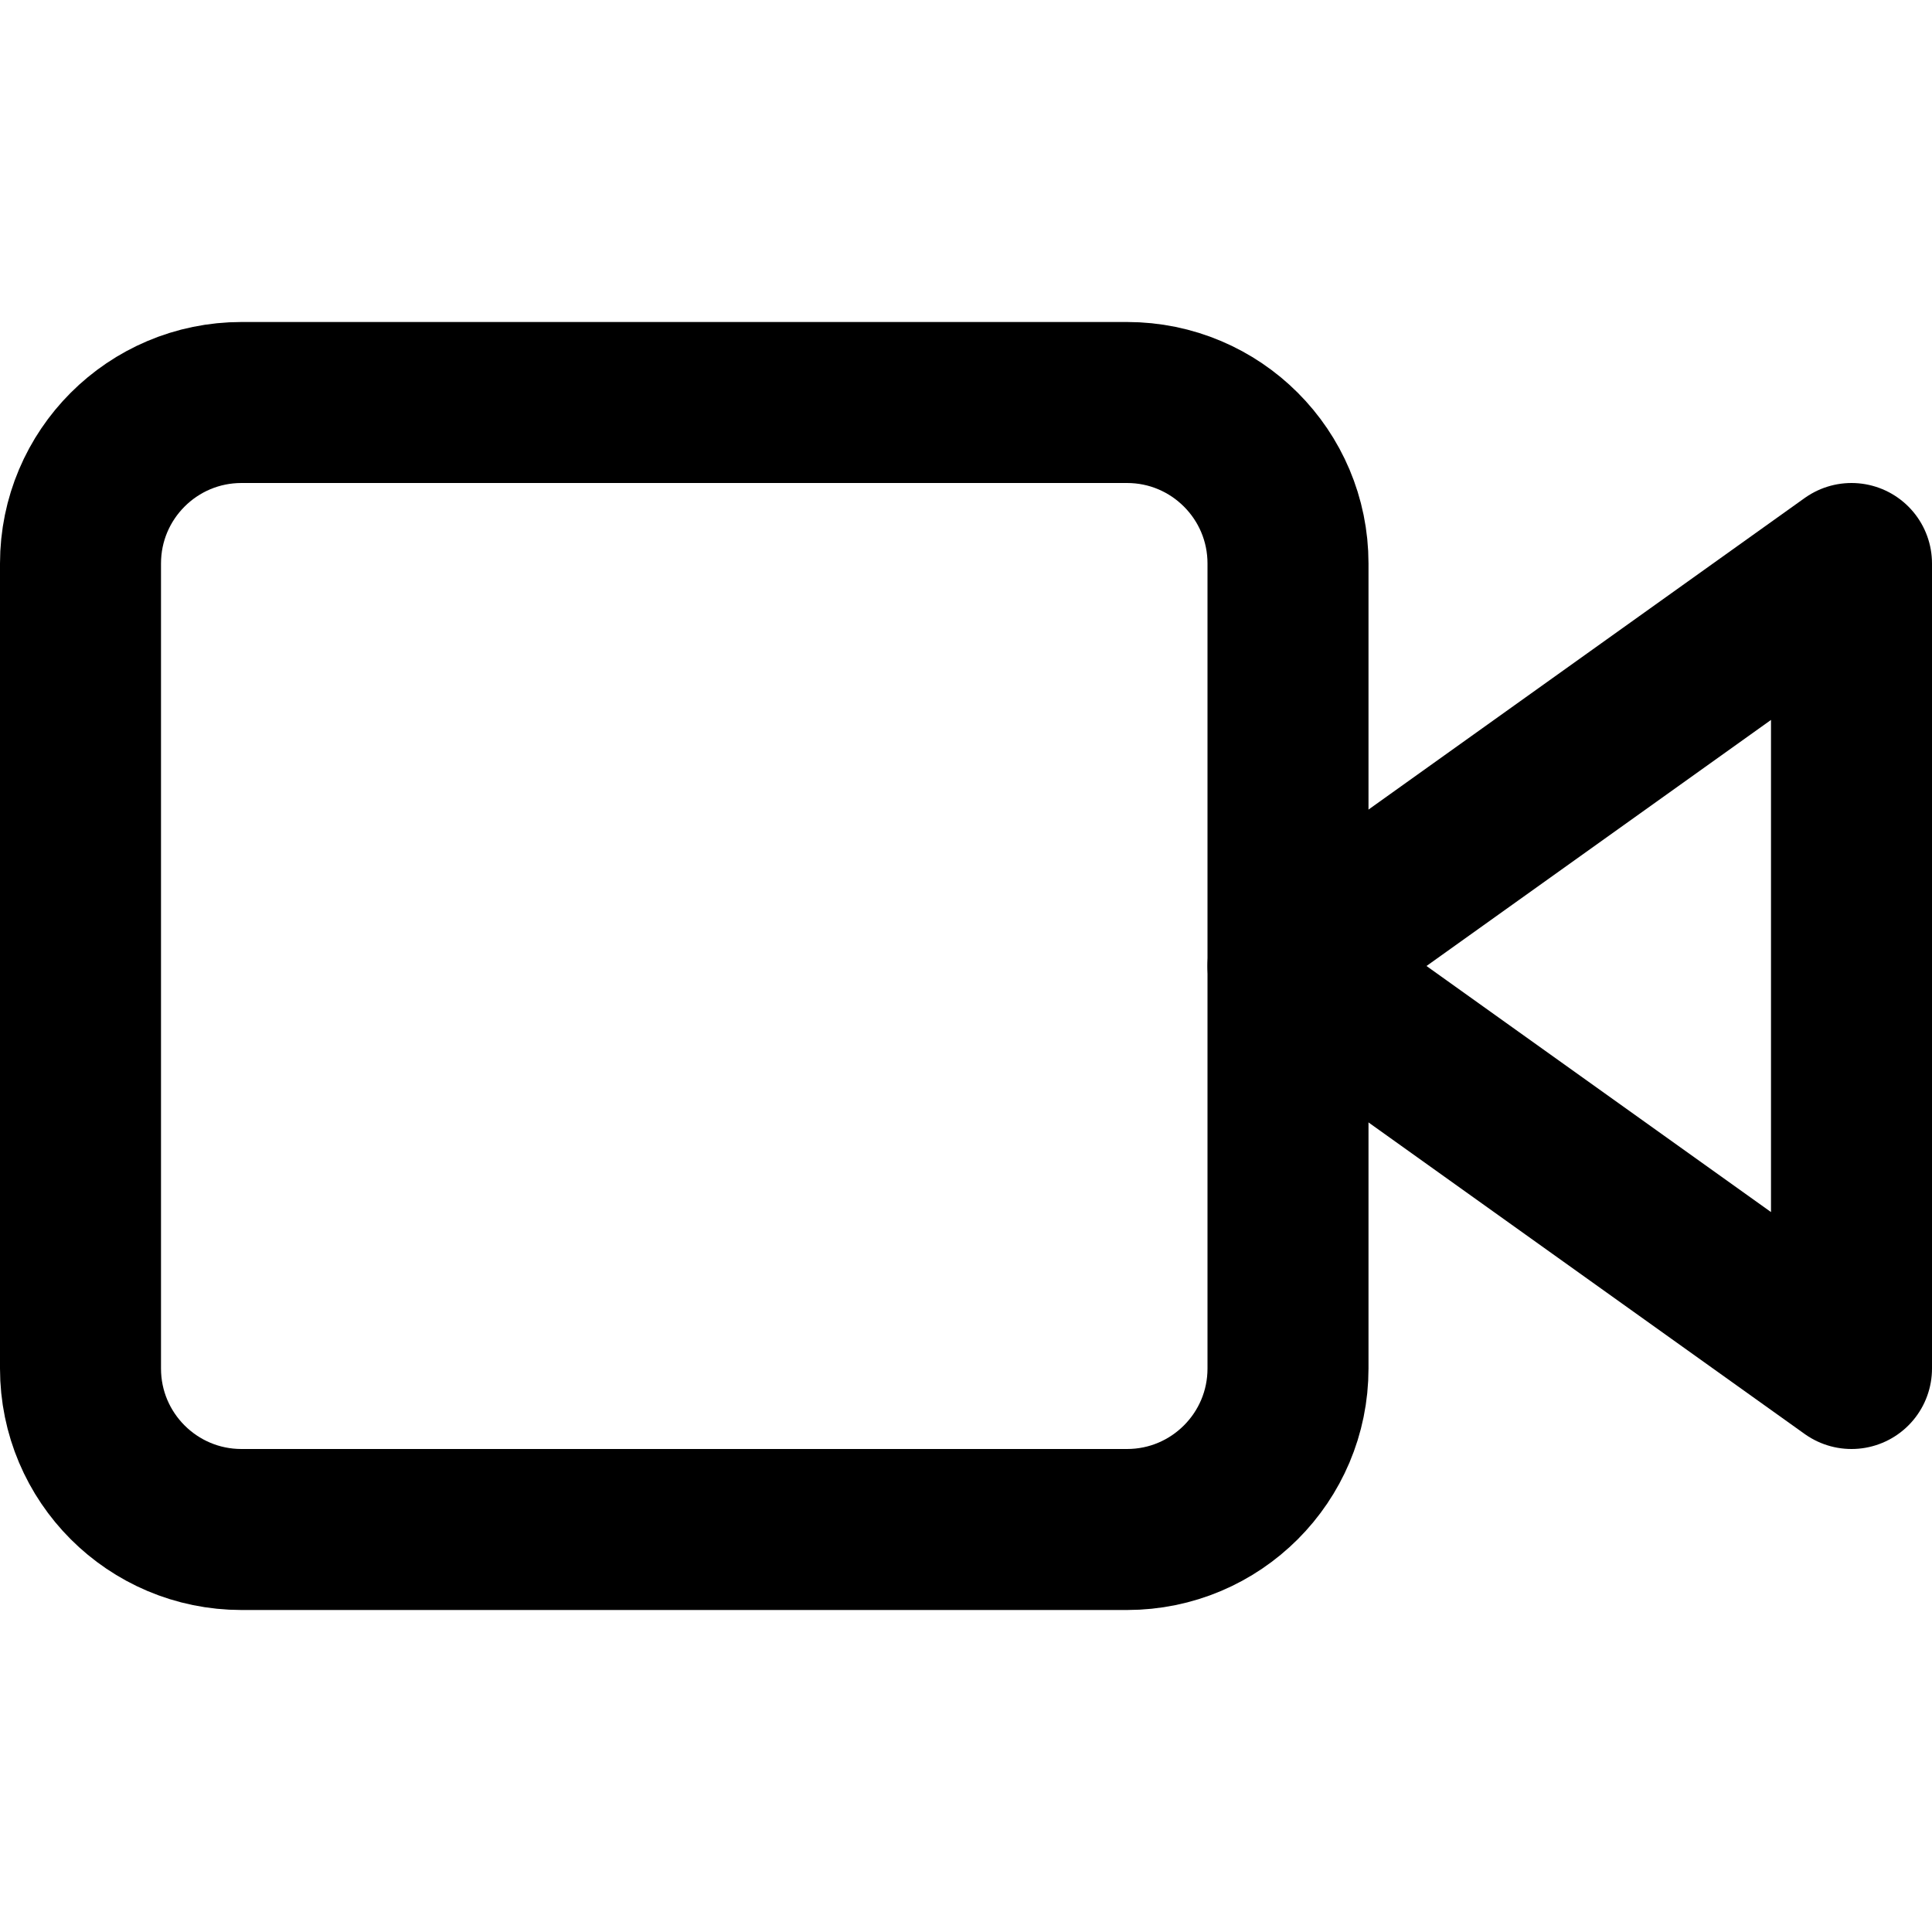
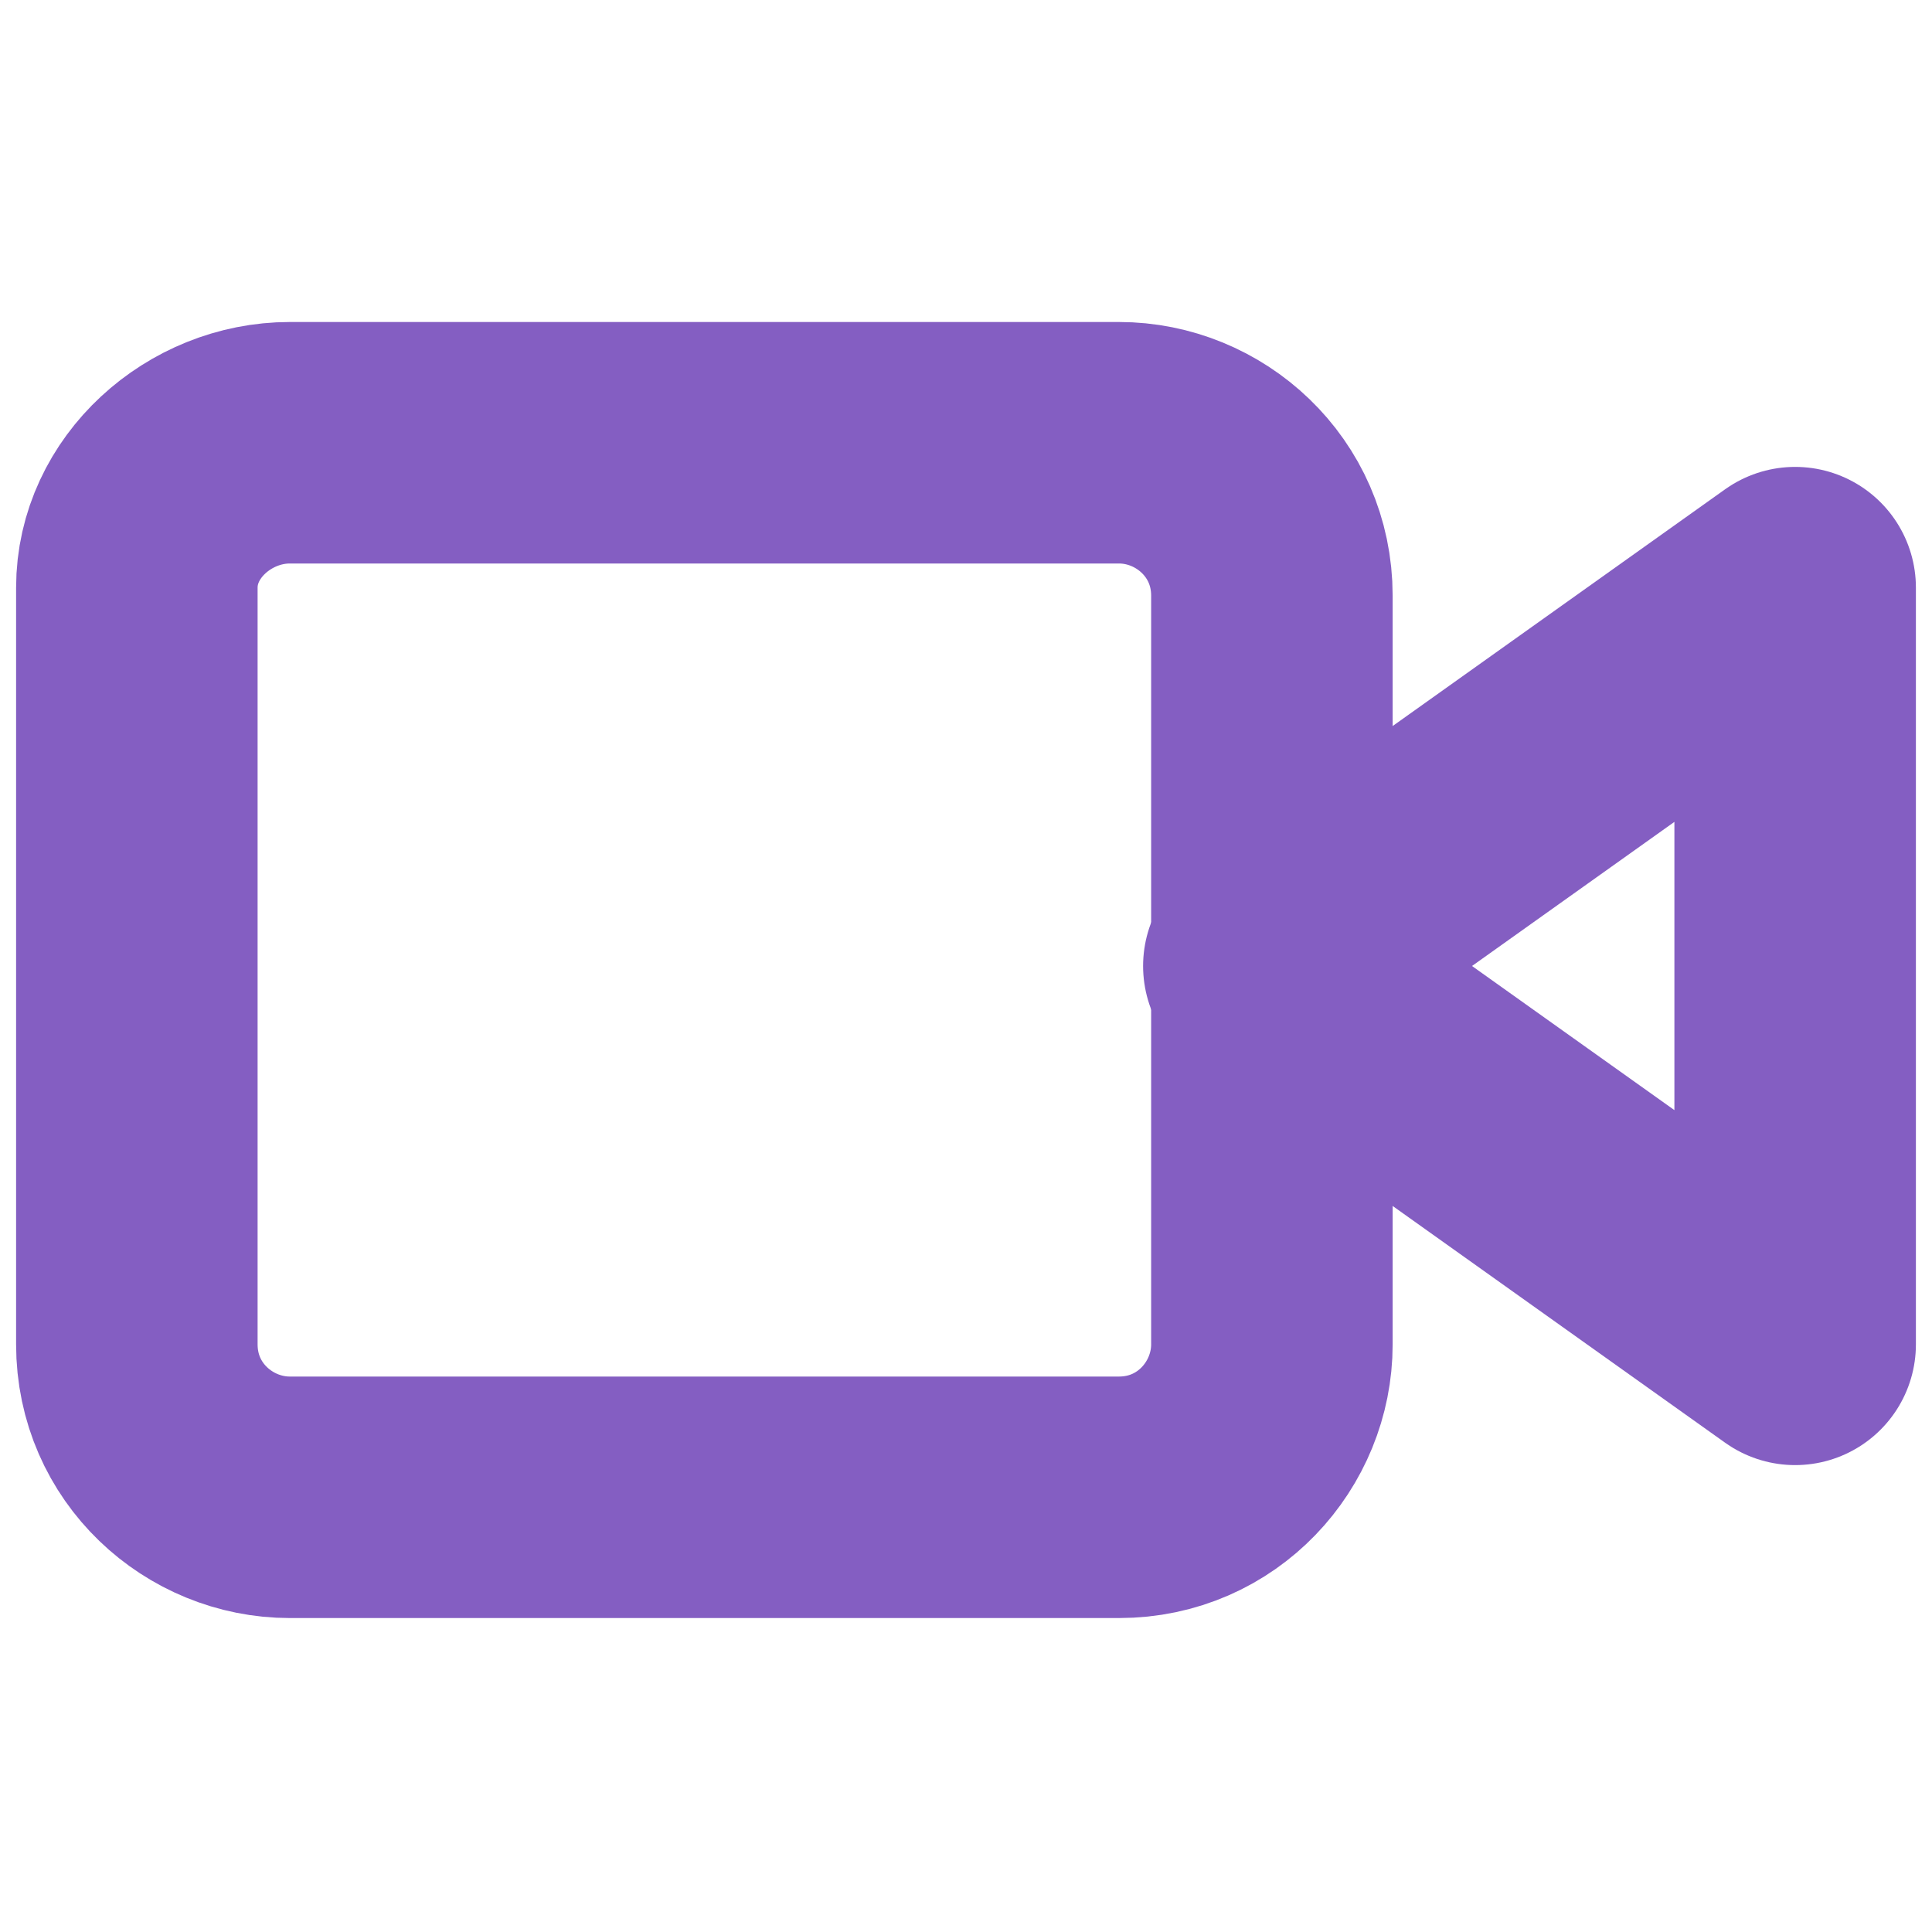
- <svg xmlns="http://www.w3.org/2000/svg" fill="none" height="24" stroke="#000" stroke-linecap="round" stroke-linejoin="round" stroke-width="2" viewBox="0 0 24 24" width="24">
-   <polygon points="23 7 16 12 23 17 23 7" />
-   <rect height="14" rx="2" ry="2" width="15" x="1" y="5" />
+ <svg xmlns="http://www.w3.org/2000/svg" version="1.1" id="Layer_1" x="0px" y="0px" viewBox="0 0 24 24" style="enable-background:new 0 0 24 24;" xml:space="preserve">
+   <style type="text/css">
+ 	.st0{fill:none;stroke:#845EC2;stroke-width:3;stroke-linecap:round;stroke-linejoin:round;}
+ </style>
+   <polygon class="st0" points="22.3,7.3 15.7,12 22.3,16.7 " />
+   <path class="st0" d="M3.6,5.5h10.3c1,0,1.9,0.8,1.9,1.9v9.3c0,1-0.8,1.9-1.9,1.9H3.6c-1,0-1.9-0.8-1.9-1.9V7.3  C1.7,6.3,2.6,5.5,3.6,5.5z" />
</svg>
